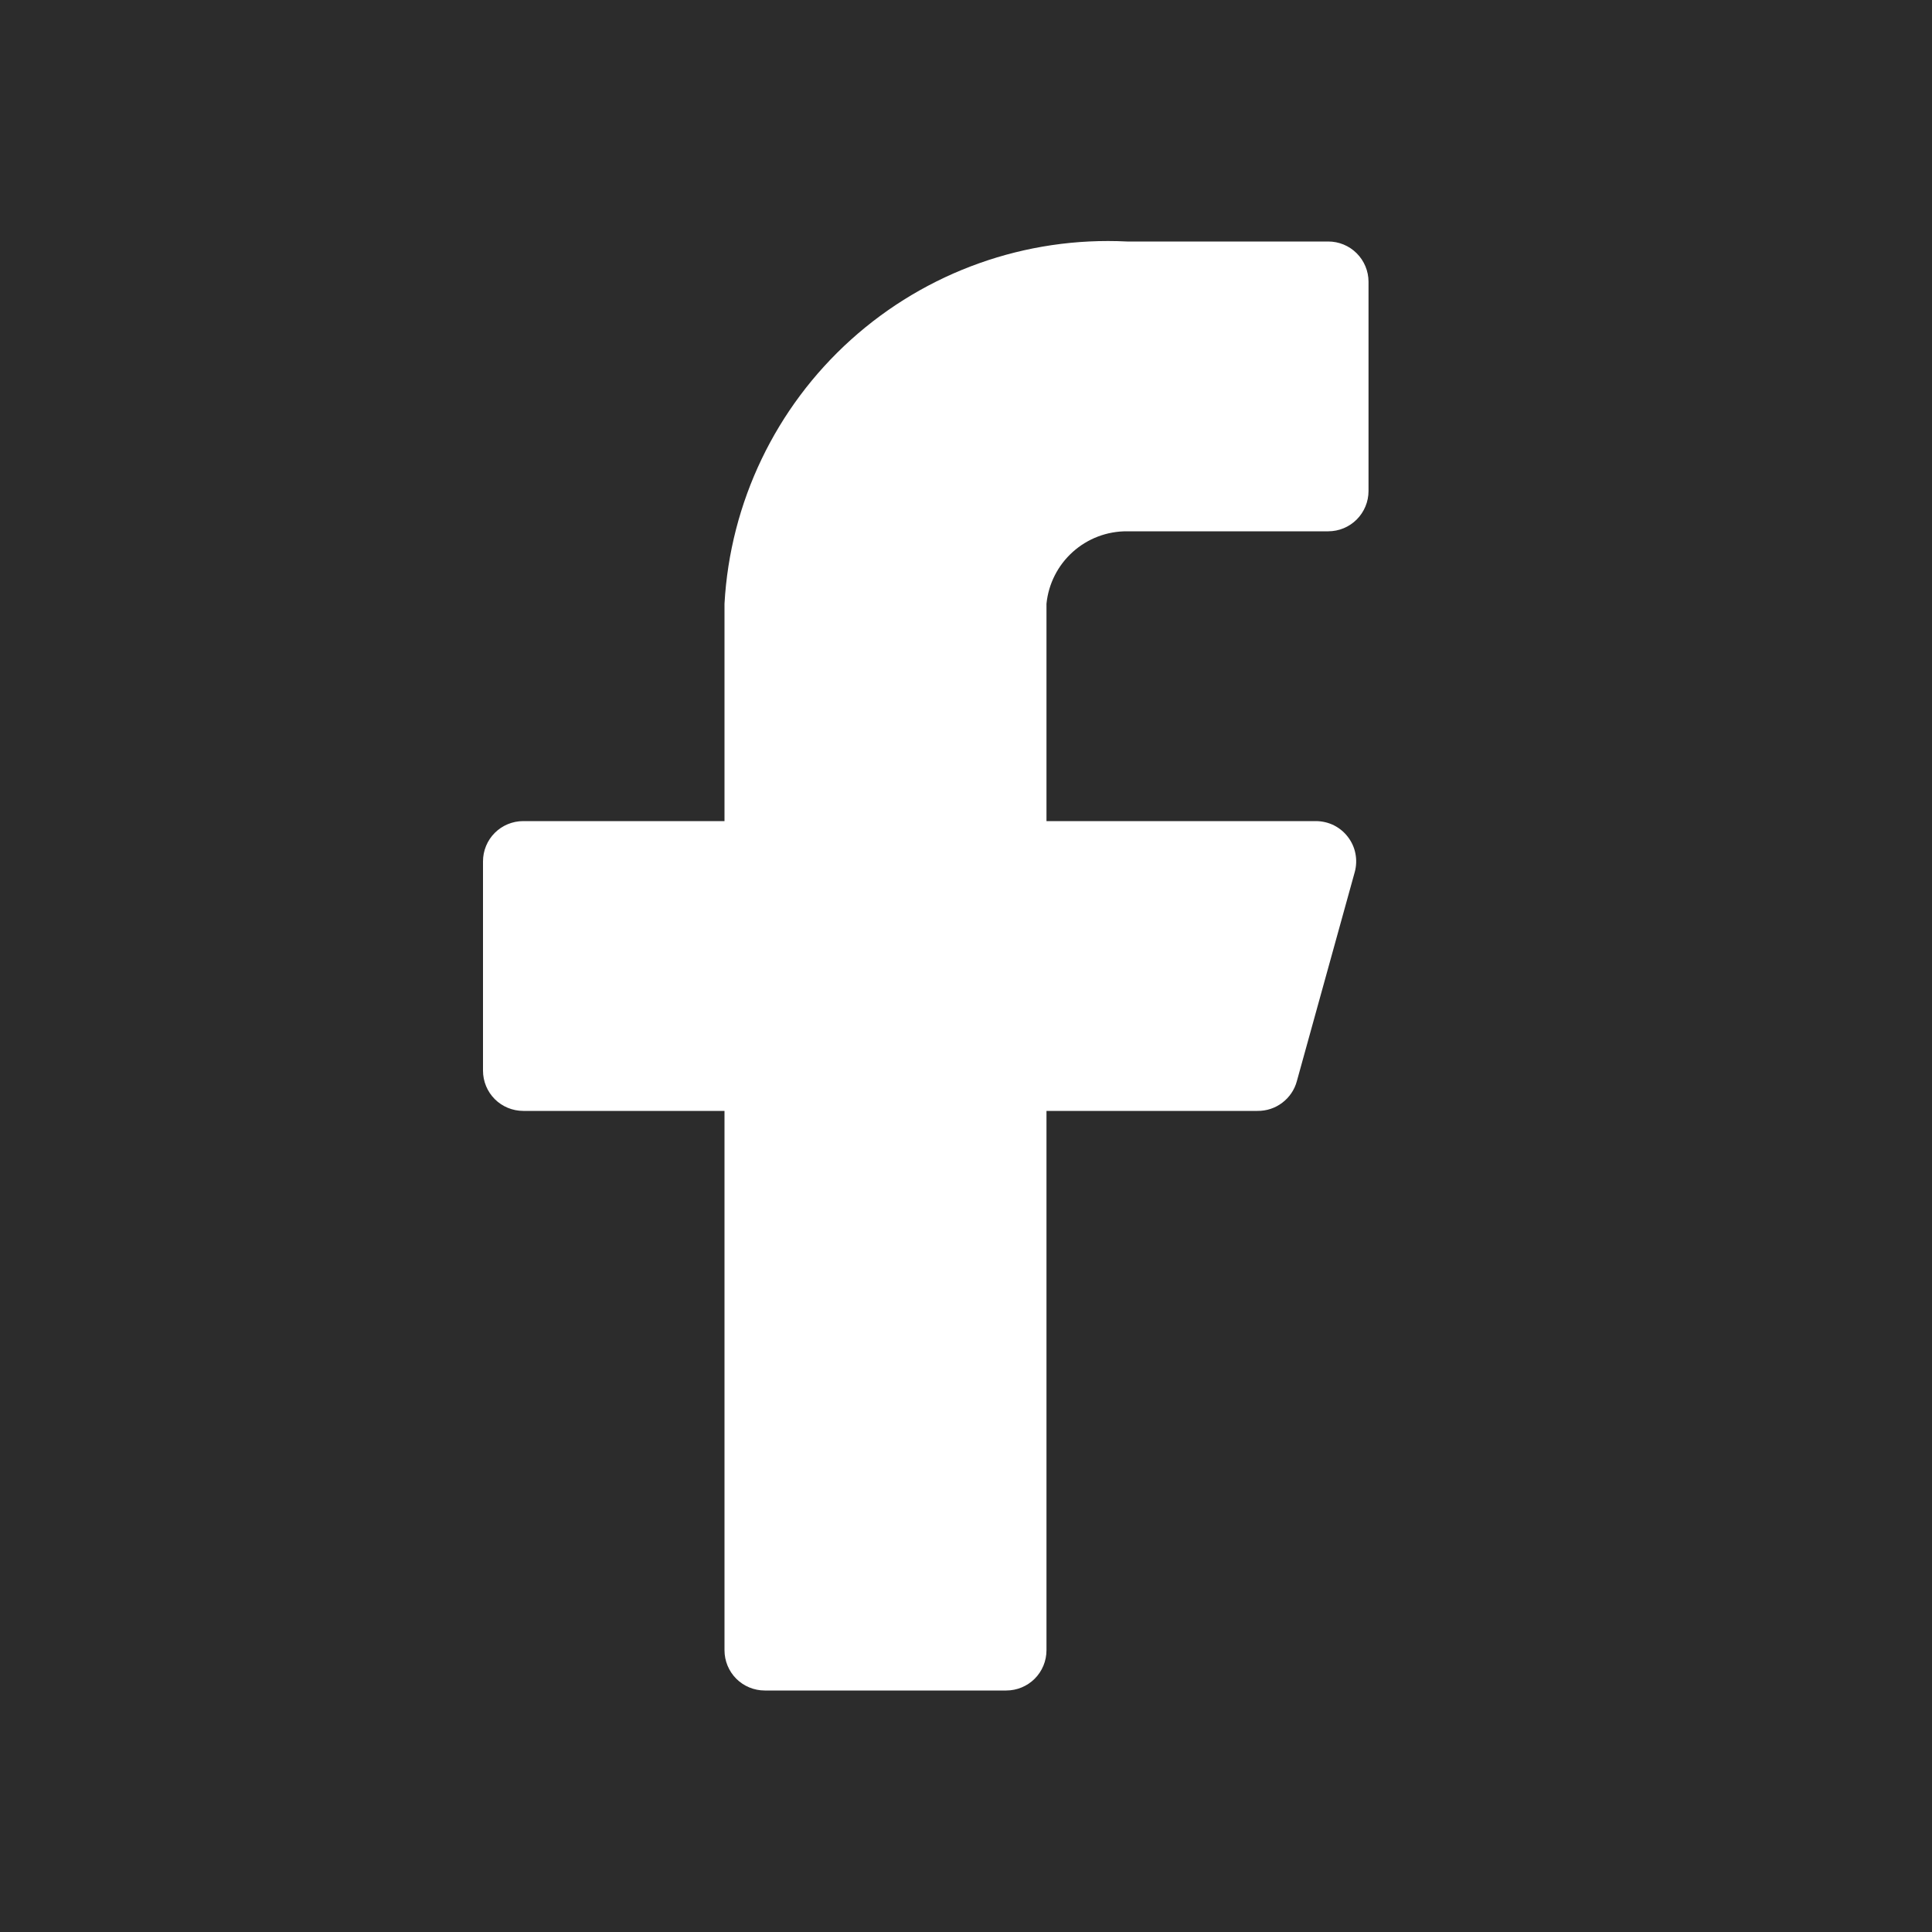
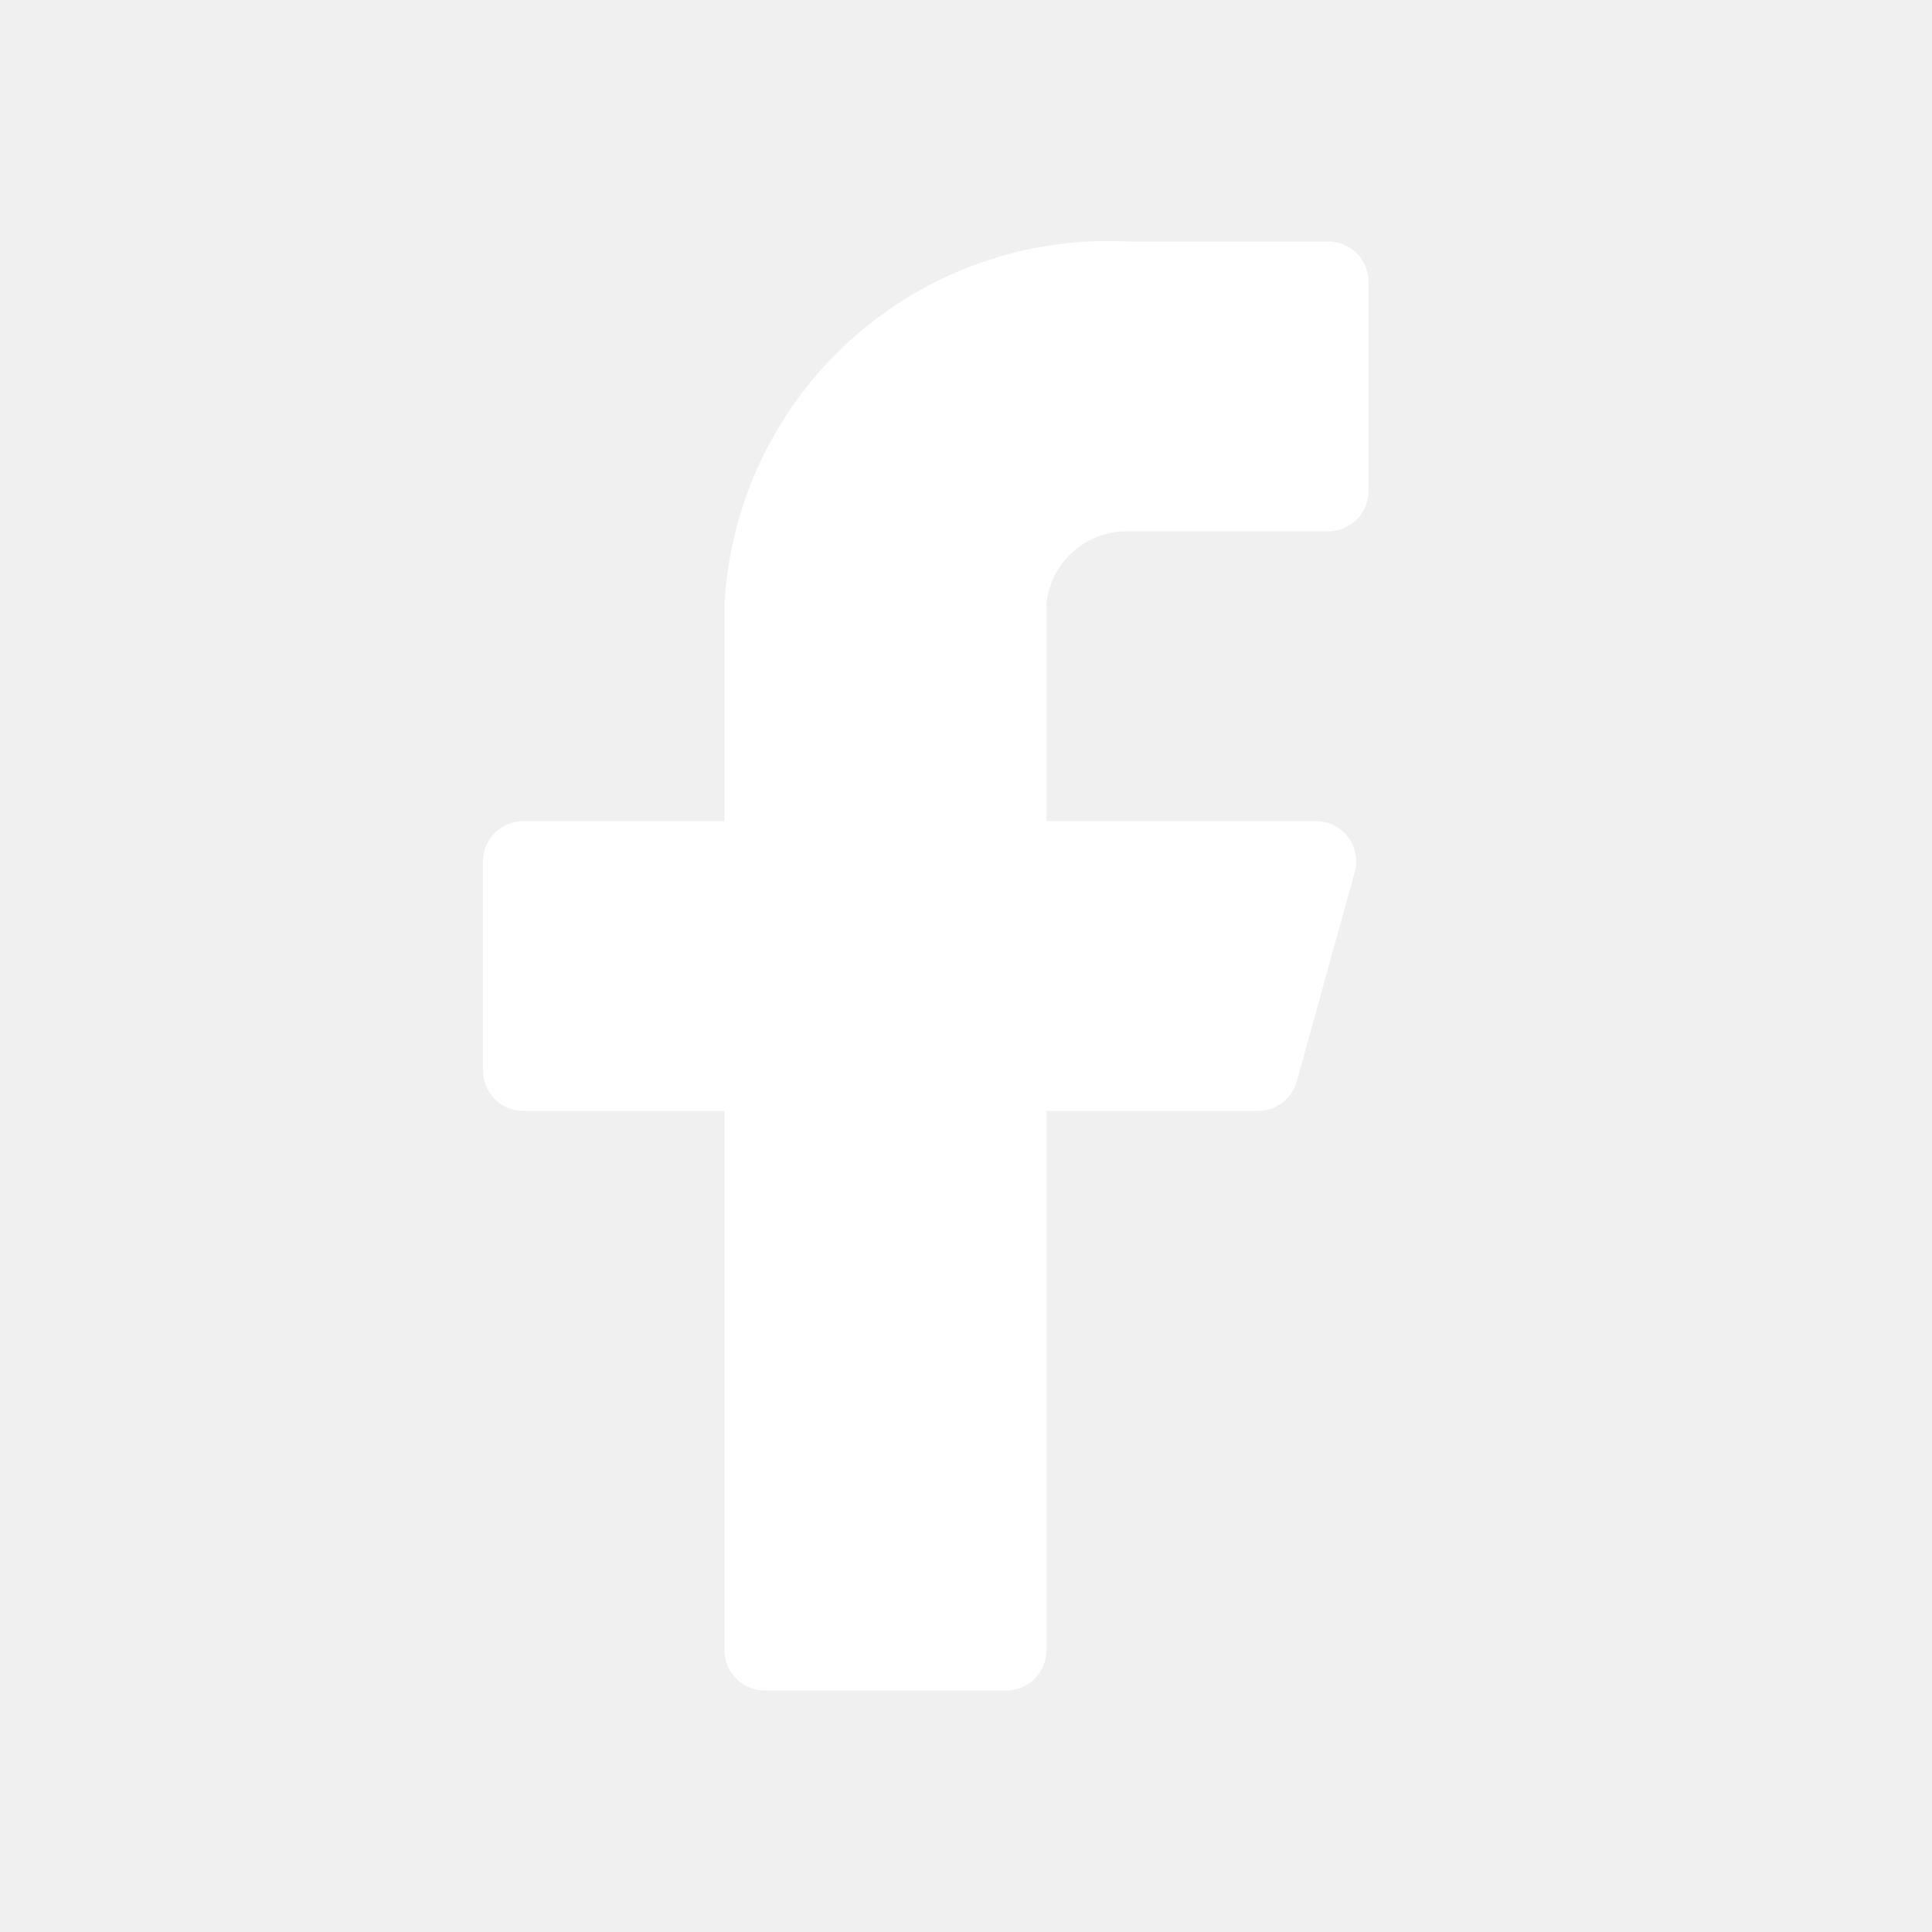
<svg xmlns="http://www.w3.org/2000/svg" width="32" height="32" viewBox="0 0 32 32" fill="none">
-   <rect width="32" height="32" fill="#E5E5E5" />
-   <g id="Air Black" clip-path="url(#clip0_0_1)">
-     <rect width="320" height="8415" transform="translate(-20 -7951)" fill="#F2F6FA" />
-     <g id="Footer">
-       <path id="BG" d="M-20 -945C-20 -961.569 -6.569 -975 10 -975H270C286.569 -975 300 -961.569 300 -945V464H-20V-945Z" fill="#2C2C2C" />
-       <g id="Contact us">
-         <g id="Socials">
-           <g id="facebook 1" clip-path="url(#clip1_0_1)">
-             <g id="Layer 2">
-               <g id="facebook">
-                 <path id="Vector" d="M22.667 4.667C22.667 4.49 22.596 4.32 22.471 4.195C22.346 4.07 22.177 4 22 4H18.667C16.988 3.916 15.345 4.501 14.096 5.625C12.847 6.749 12.093 8.322 12 10V13.6H8.667C8.49 13.6 8.32 13.67 8.195 13.795C8.07 13.92 8 14.09 8 14.267V17.733C8 17.91 8.07 18.08 8.195 18.205C8.32 18.33 8.49 18.4 8.667 18.4H12V27.333C12 27.51 12.07 27.68 12.195 27.805C12.32 27.93 12.49 28 12.667 28H16.667C16.843 28 17.013 27.93 17.138 27.805C17.263 27.68 17.333 27.51 17.333 27.333V18.4H20.827C20.975 18.402 21.12 18.355 21.238 18.265C21.356 18.176 21.442 18.05 21.48 17.907L22.44 14.44C22.466 14.342 22.47 14.238 22.45 14.138C22.431 14.038 22.388 13.944 22.326 13.863C22.265 13.782 22.185 13.716 22.094 13.67C22.003 13.625 21.902 13.601 21.8 13.6H17.333V10C17.366 9.67 17.521 9.364 17.768 9.142C18.015 8.92 18.335 8.798 18.667 8.8H22C22.177 8.8 22.346 8.73 22.471 8.605C22.596 8.48 22.667 8.31 22.667 8.133V4.667Z" fill="white" />
-               </g>
-             </g>
-           </g>
-         </g>
-       </g>
-     </g>
+   <g clip-path="url(#clip0_22904_64)">
+     <path d="M22.667 4.667C22.667 4.49 22.596 4.32 22.471 4.195C22.346 4.07 22.177 4 22 4H18.667C16.988 3.916 15.345 4.501 14.096 5.625C12.847 6.749 12.093 8.322 12 10V13.6H8.667C8.49 13.6 8.32 13.67 8.195 13.795C8.07 13.92 8 14.09 8 14.267V17.733C8 17.91 8.07 18.08 8.195 18.205C8.32 18.33 8.49 18.4 8.667 18.4H12V27.333C12 27.51 12.07 27.68 12.195 27.805C12.32 27.93 12.49 28 12.667 28H16.667C16.843 28 17.013 27.93 17.138 27.805C17.263 27.68 17.333 27.51 17.333 27.333V18.4H20.827C20.975 18.402 21.12 18.355 21.238 18.265C21.356 18.176 21.442 18.05 21.48 17.907L22.44 14.44C22.466 14.342 22.47 14.238 22.45 14.138C22.431 14.038 22.388 13.944 22.326 13.863C22.265 13.782 22.185 13.716 22.094 13.67C22.003 13.625 21.902 13.601 21.8 13.6H17.333V10C17.366 9.67 17.521 9.364 17.768 9.142C18.015 8.92 18.335 8.798 18.667 8.8H22C22.177 8.8 22.346 8.73 22.471 8.605C22.596 8.48 22.667 8.31 22.667 8.133V4.667Z" fill="white" />
  </g>
  <defs>
-     <clipPath id="clip0_0_1">
-       <rect width="320" height="8415" fill="white" transform="translate(-20 -7951)" />
-     </clipPath>
-     <clipPath id="clip1_0_1">
+     <clipPath id="clip0_22904_64">
      <rect width="32" height="32" fill="white" />
    </clipPath>
  </defs>
</svg>
